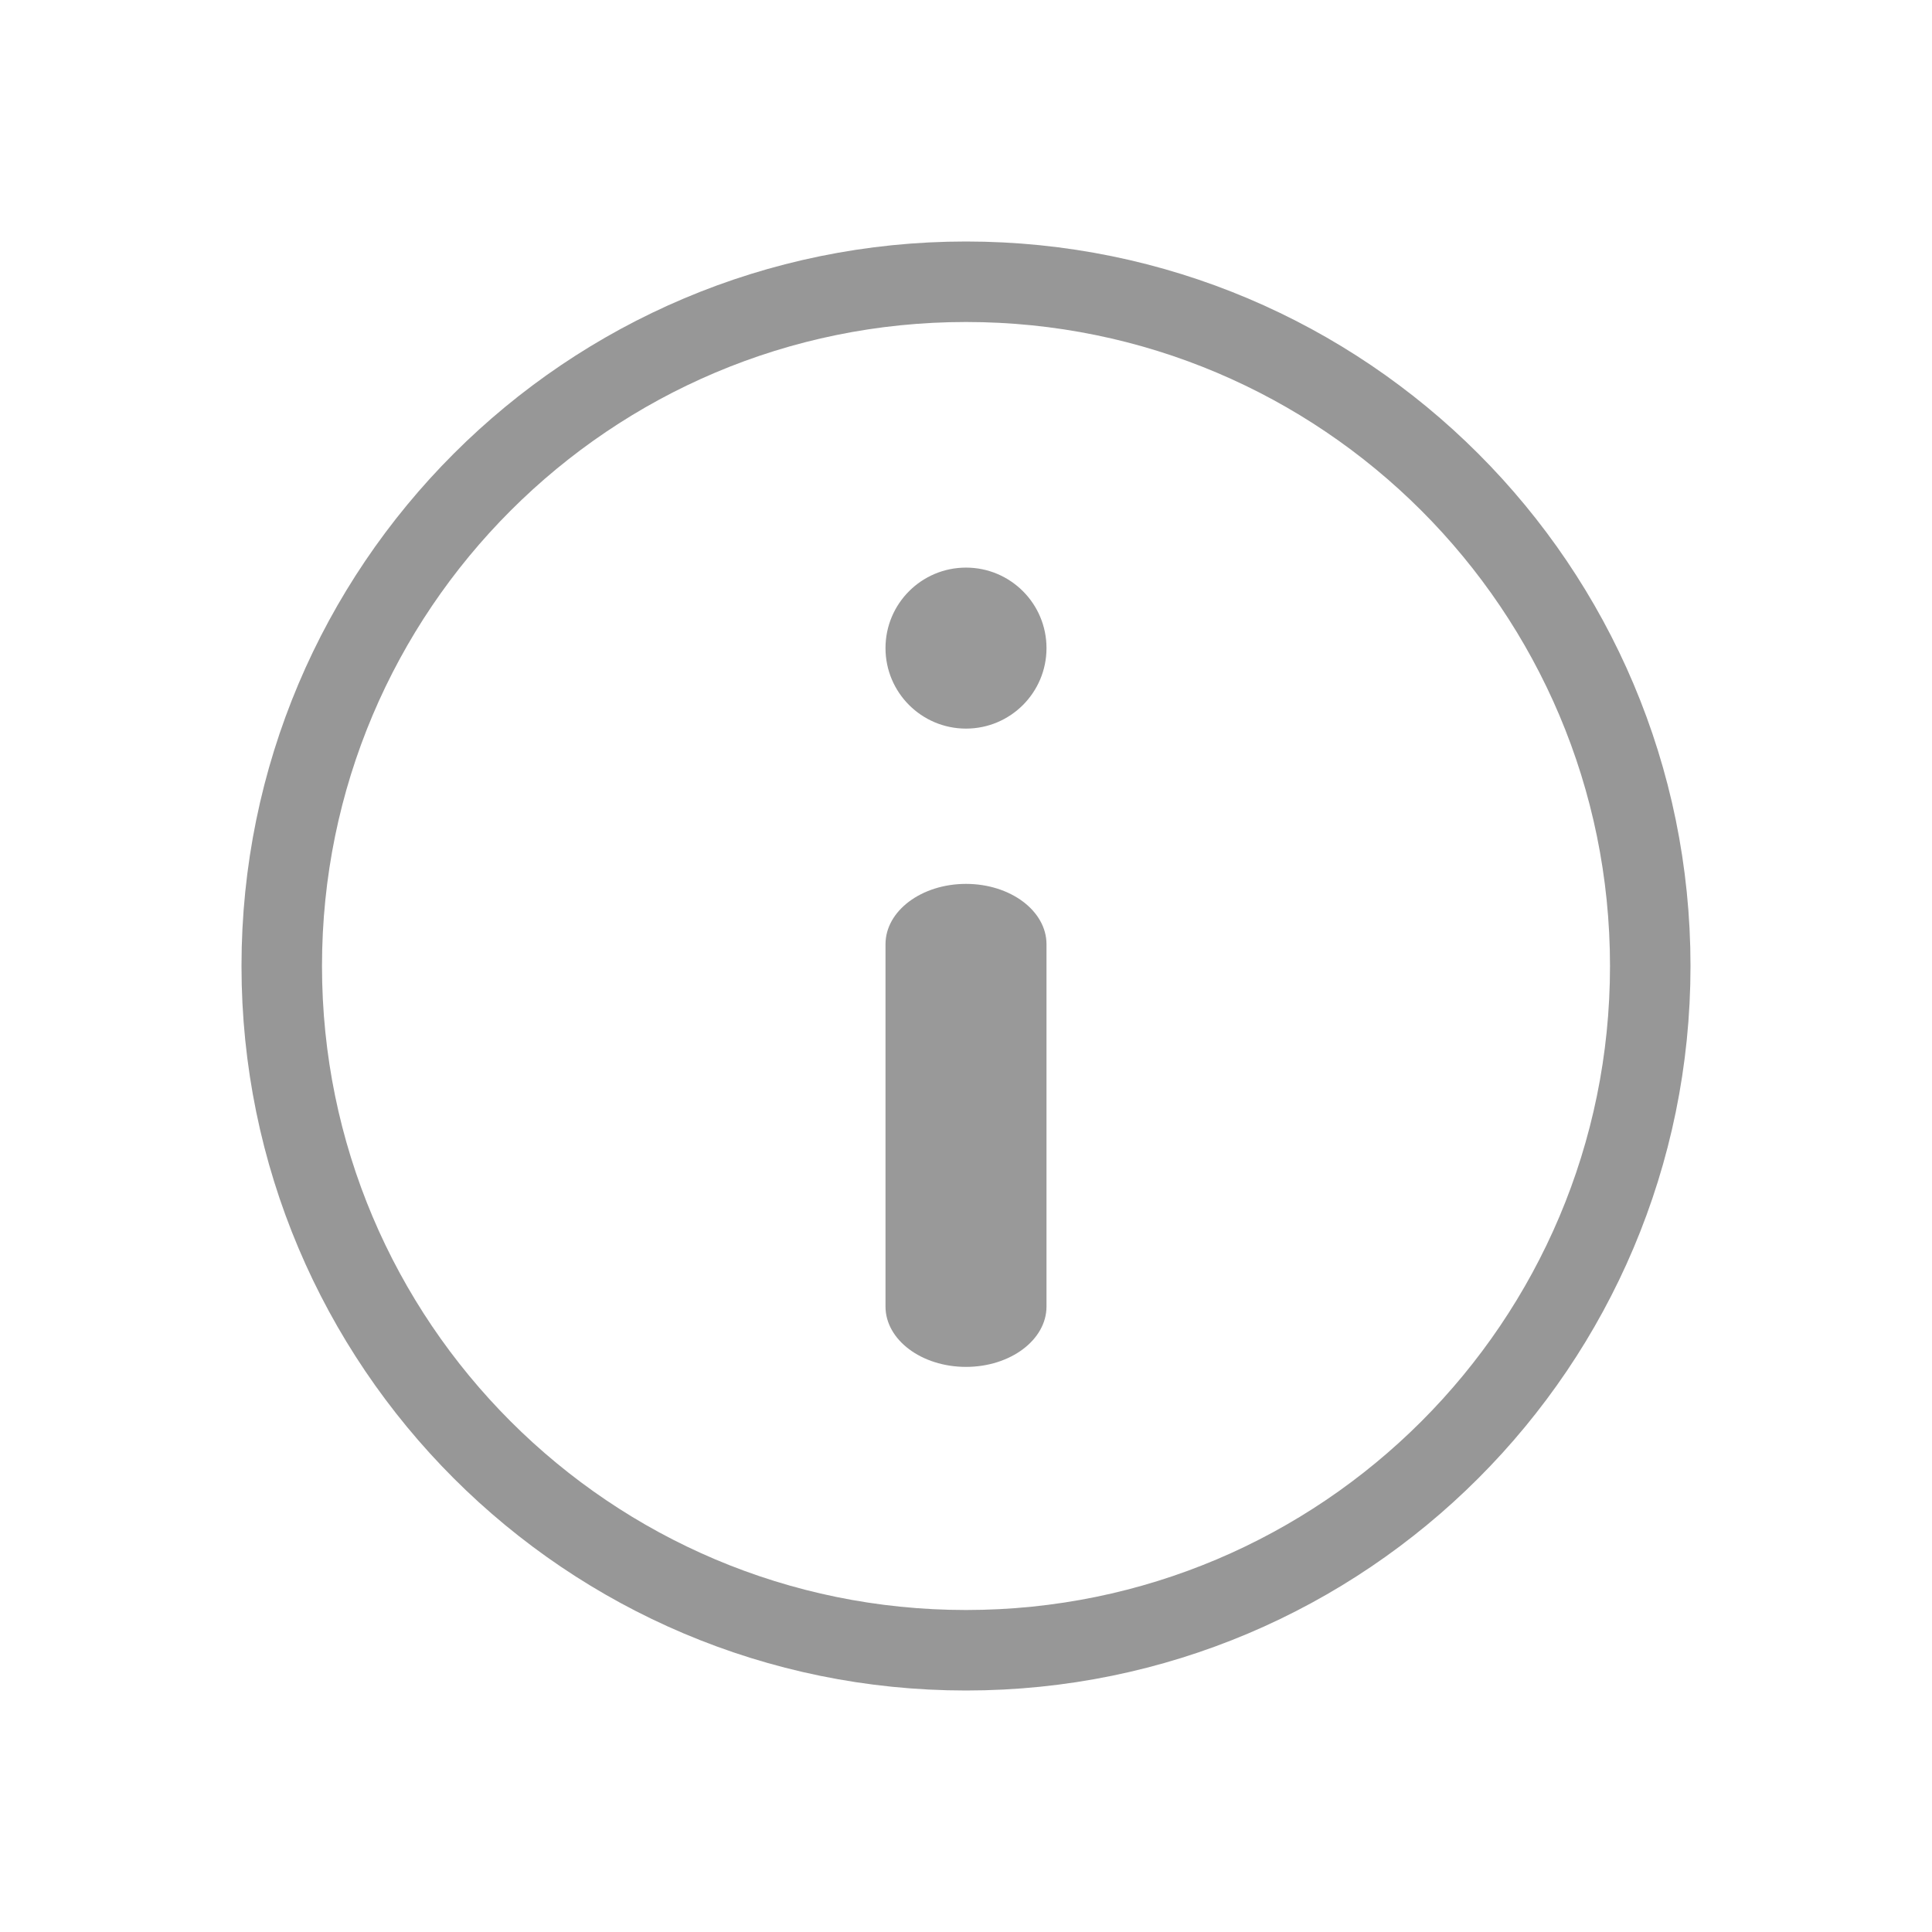
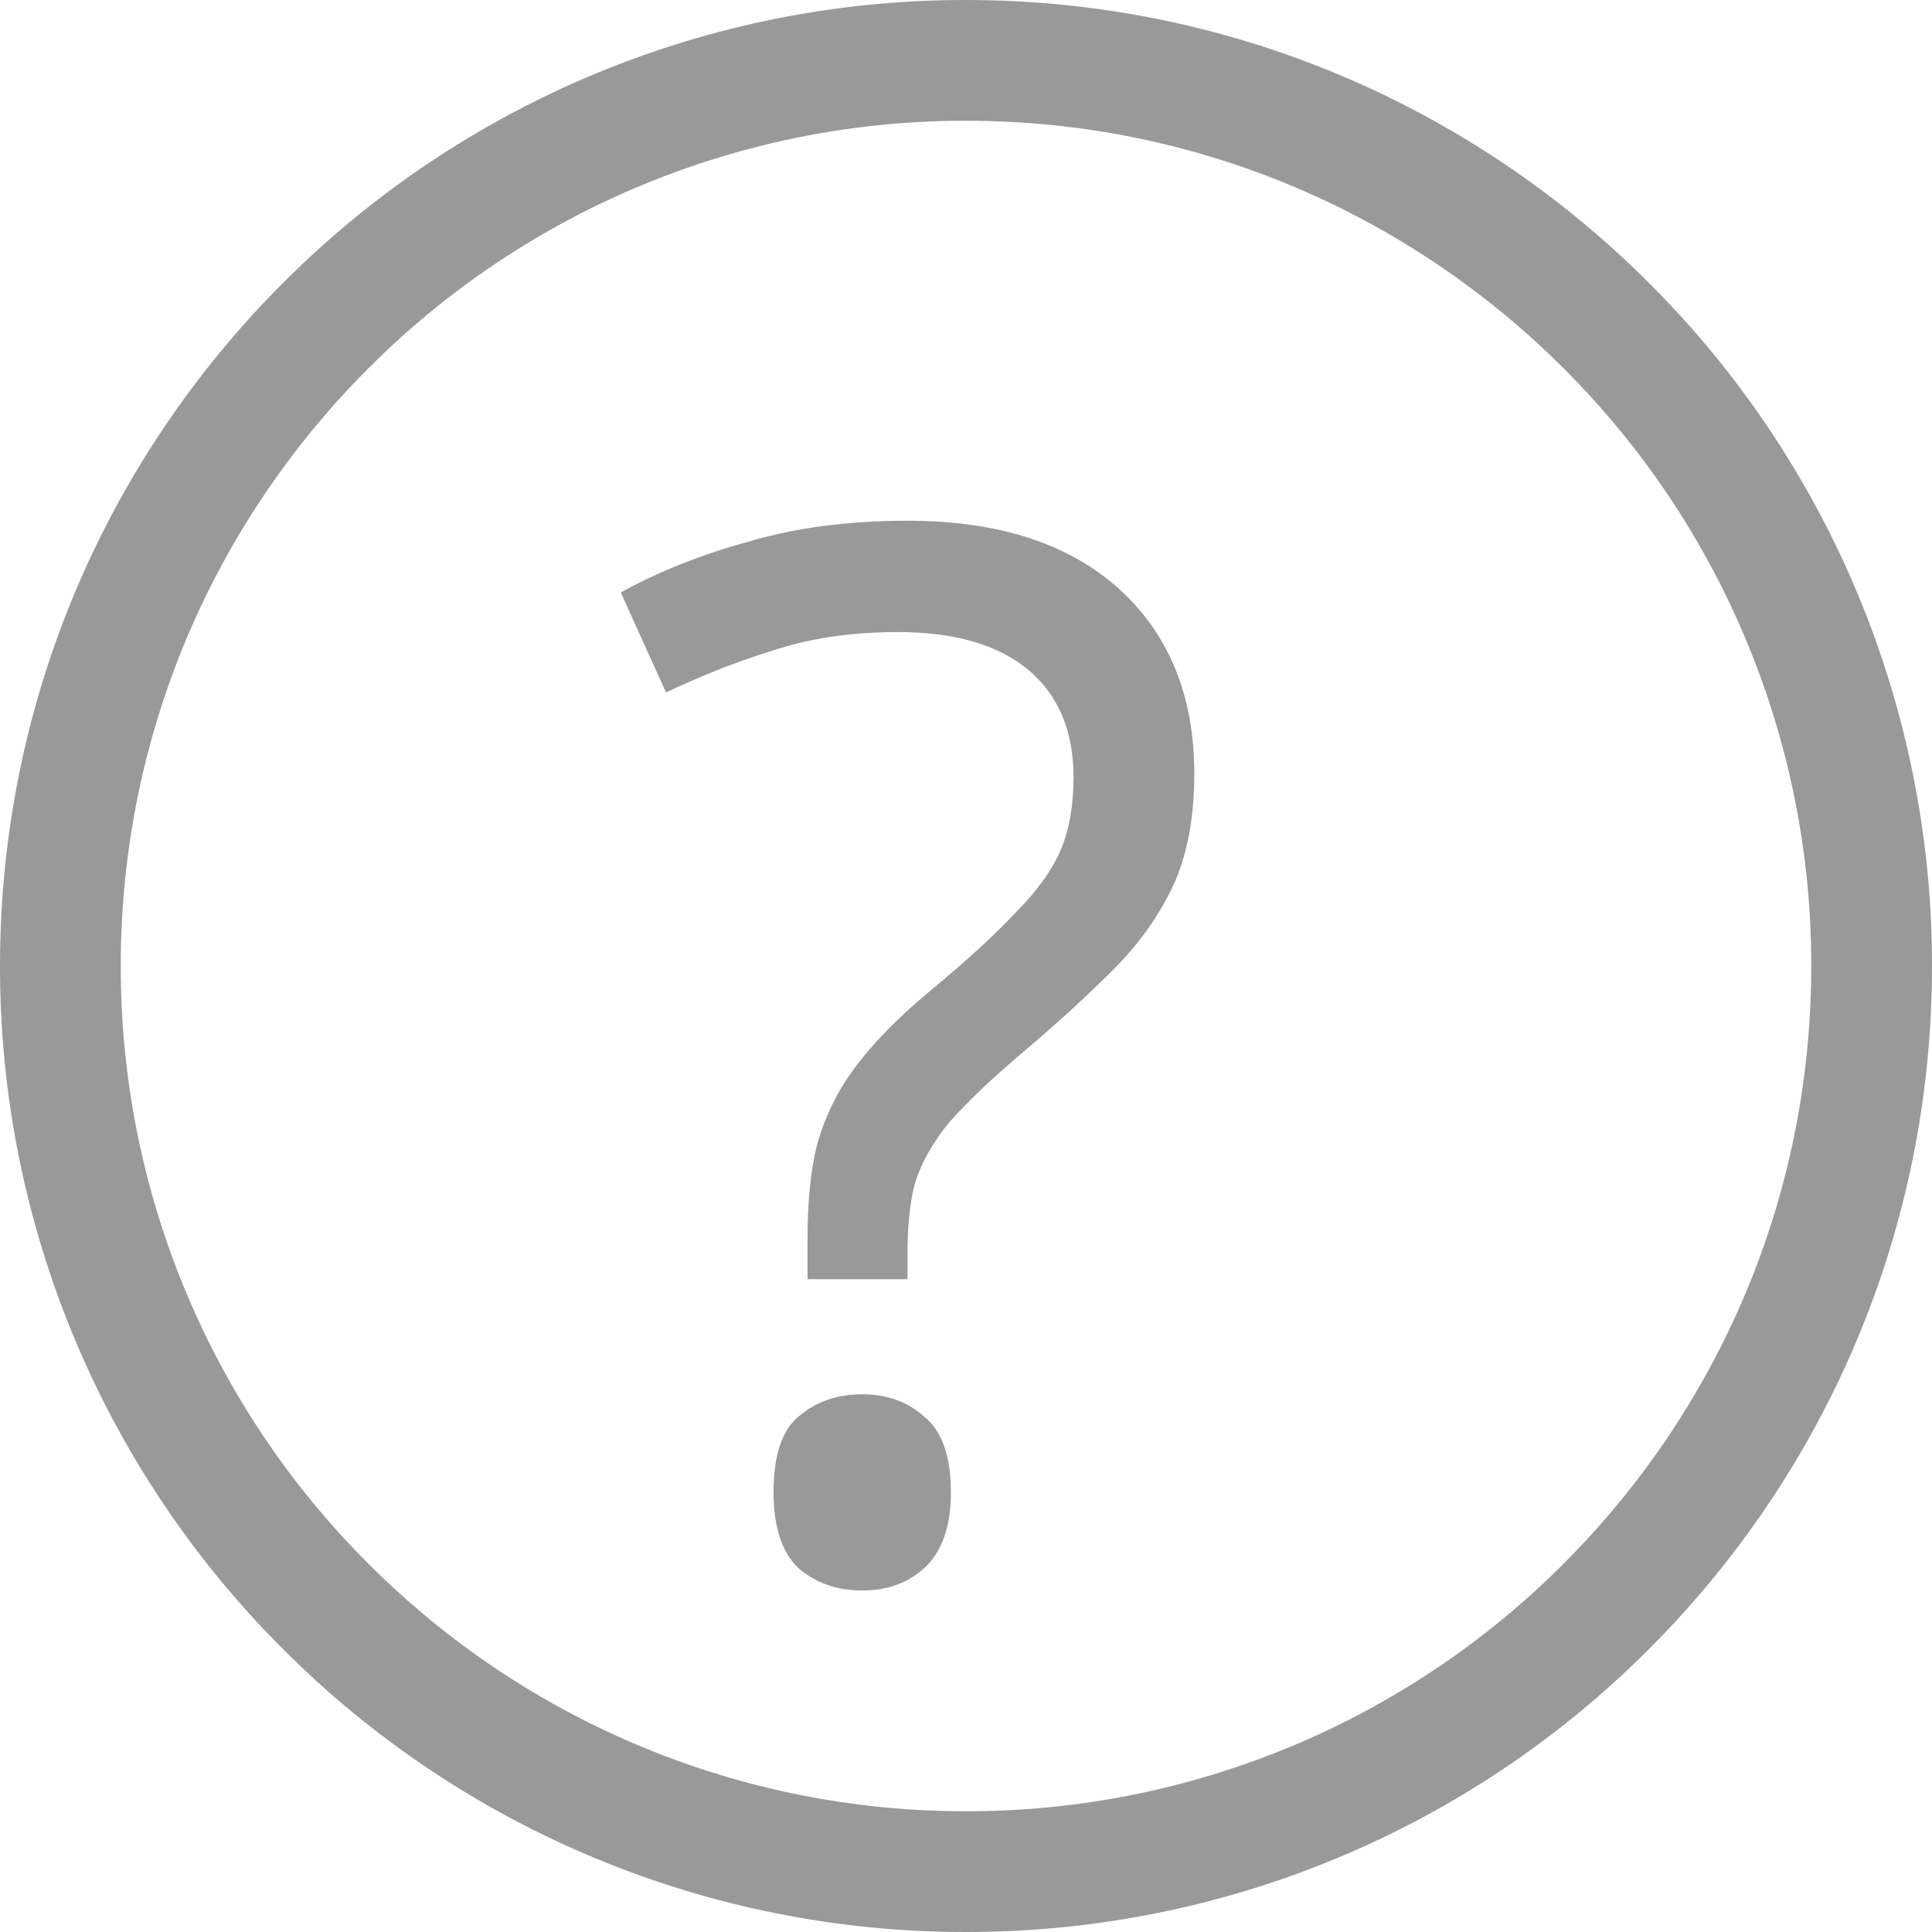
- <svg xmlns="http://www.w3.org/2000/svg" width="24" height="24">
+ <svg xmlns="http://www.w3.org/2000/svg" width="16" height="16">
  <g fill="none" fill-rule="evenodd">
-     <path d="M0 0h24v24H0z" />
-     <g transform="translate(3 3)">
-       <circle stroke="#979797" cx="9" cy="9" r="8.5" />
-       <path d="M8 8.73c0-.415.448-.75 1-.75s1 .335 1 .75v4.5c0 .414-.448.75-1 .75s-1-.336-1-.75v-4.5zM9 4.051a1 1 0 1 0 0 2 1 1 0 0 0 0-2z" fill="#999" fill-rule="nonzero" />
-     </g>
+     <path d="M8 .5c2.071 0 3.946.84 5.303 2.197A7.477 7.477 0 0 1 15.5 8c0 2.071-.84 3.946-2.197 5.303A7.477 7.477 0 0 1 8 15.5a7.477 7.477 0 0 1-5.303-2.197A7.477 7.477 0 0 1 .5 8c0-2.071.84-3.946 2.197-5.303A7.477 7.477 0 0 1 8 .5z" stroke="#999" />
+     <text font-family="HyundaiSansTextJP-Regular, Hyundai Sans Text JP" font-size="12" fill="#999">
+       <tspan x="5" y="13">?</tspan>
+     </text>
+     <path d="M0 0h16v16H0z" />
  </g>
</svg>
